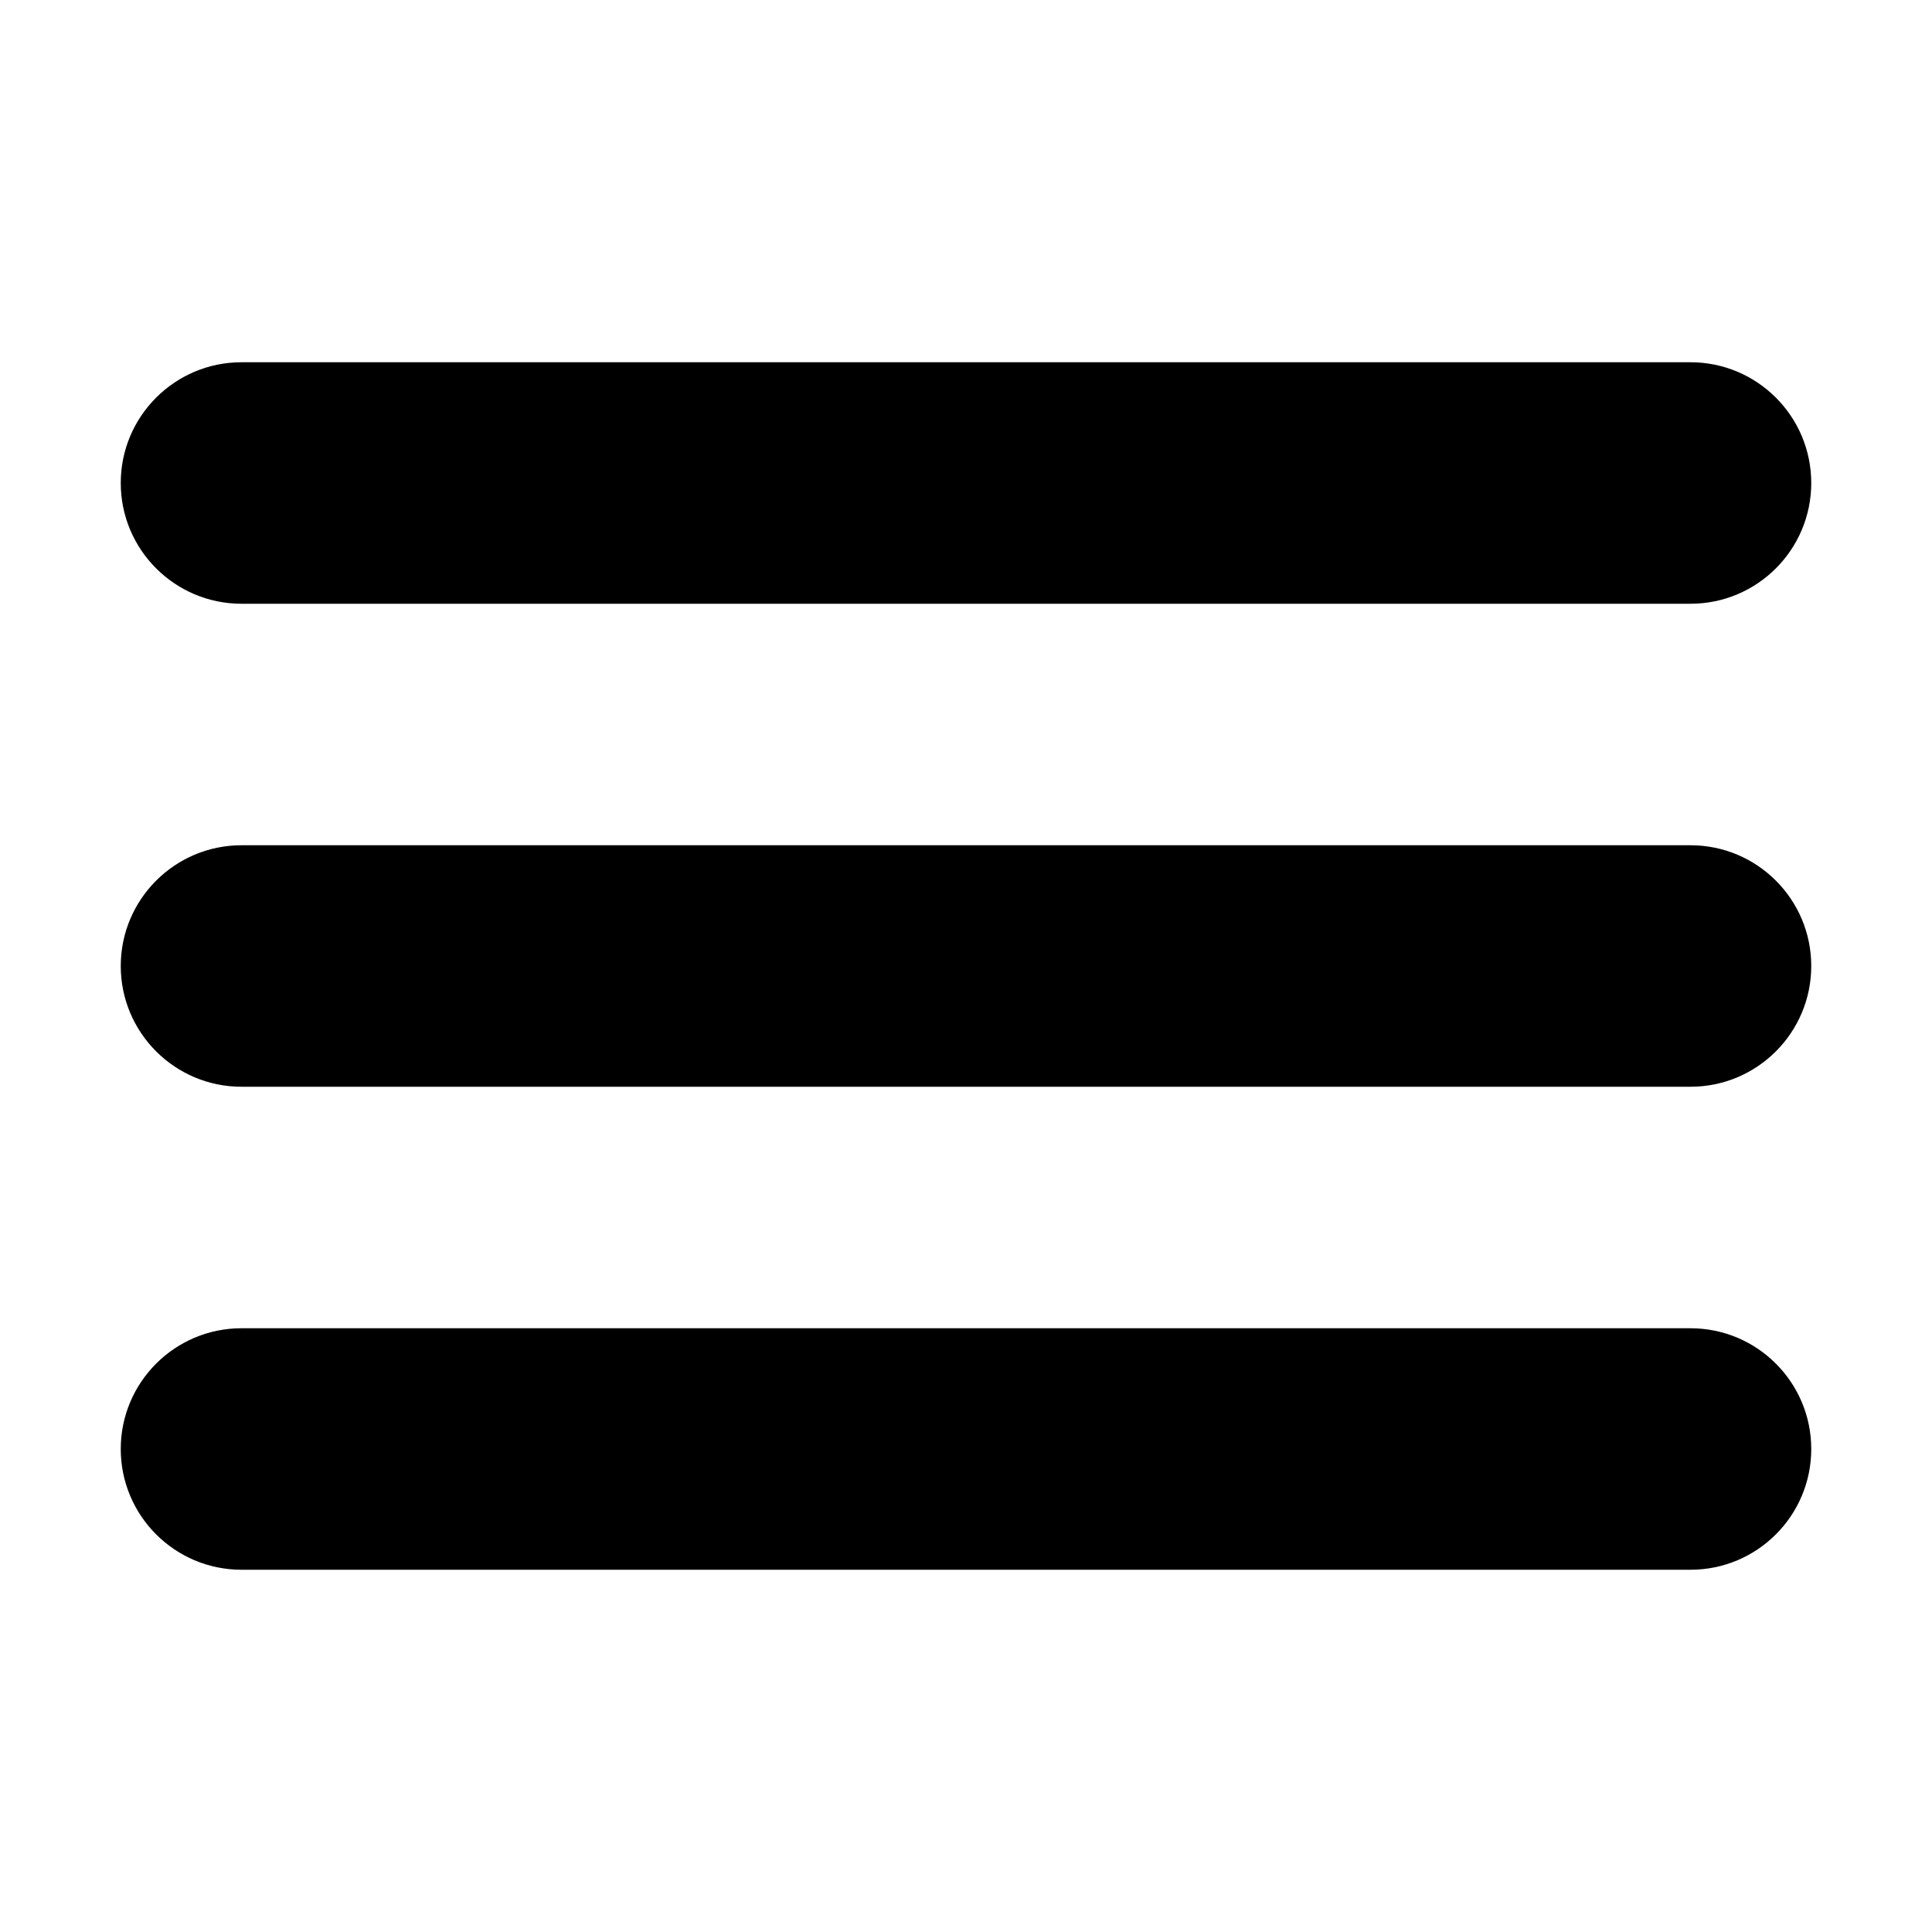
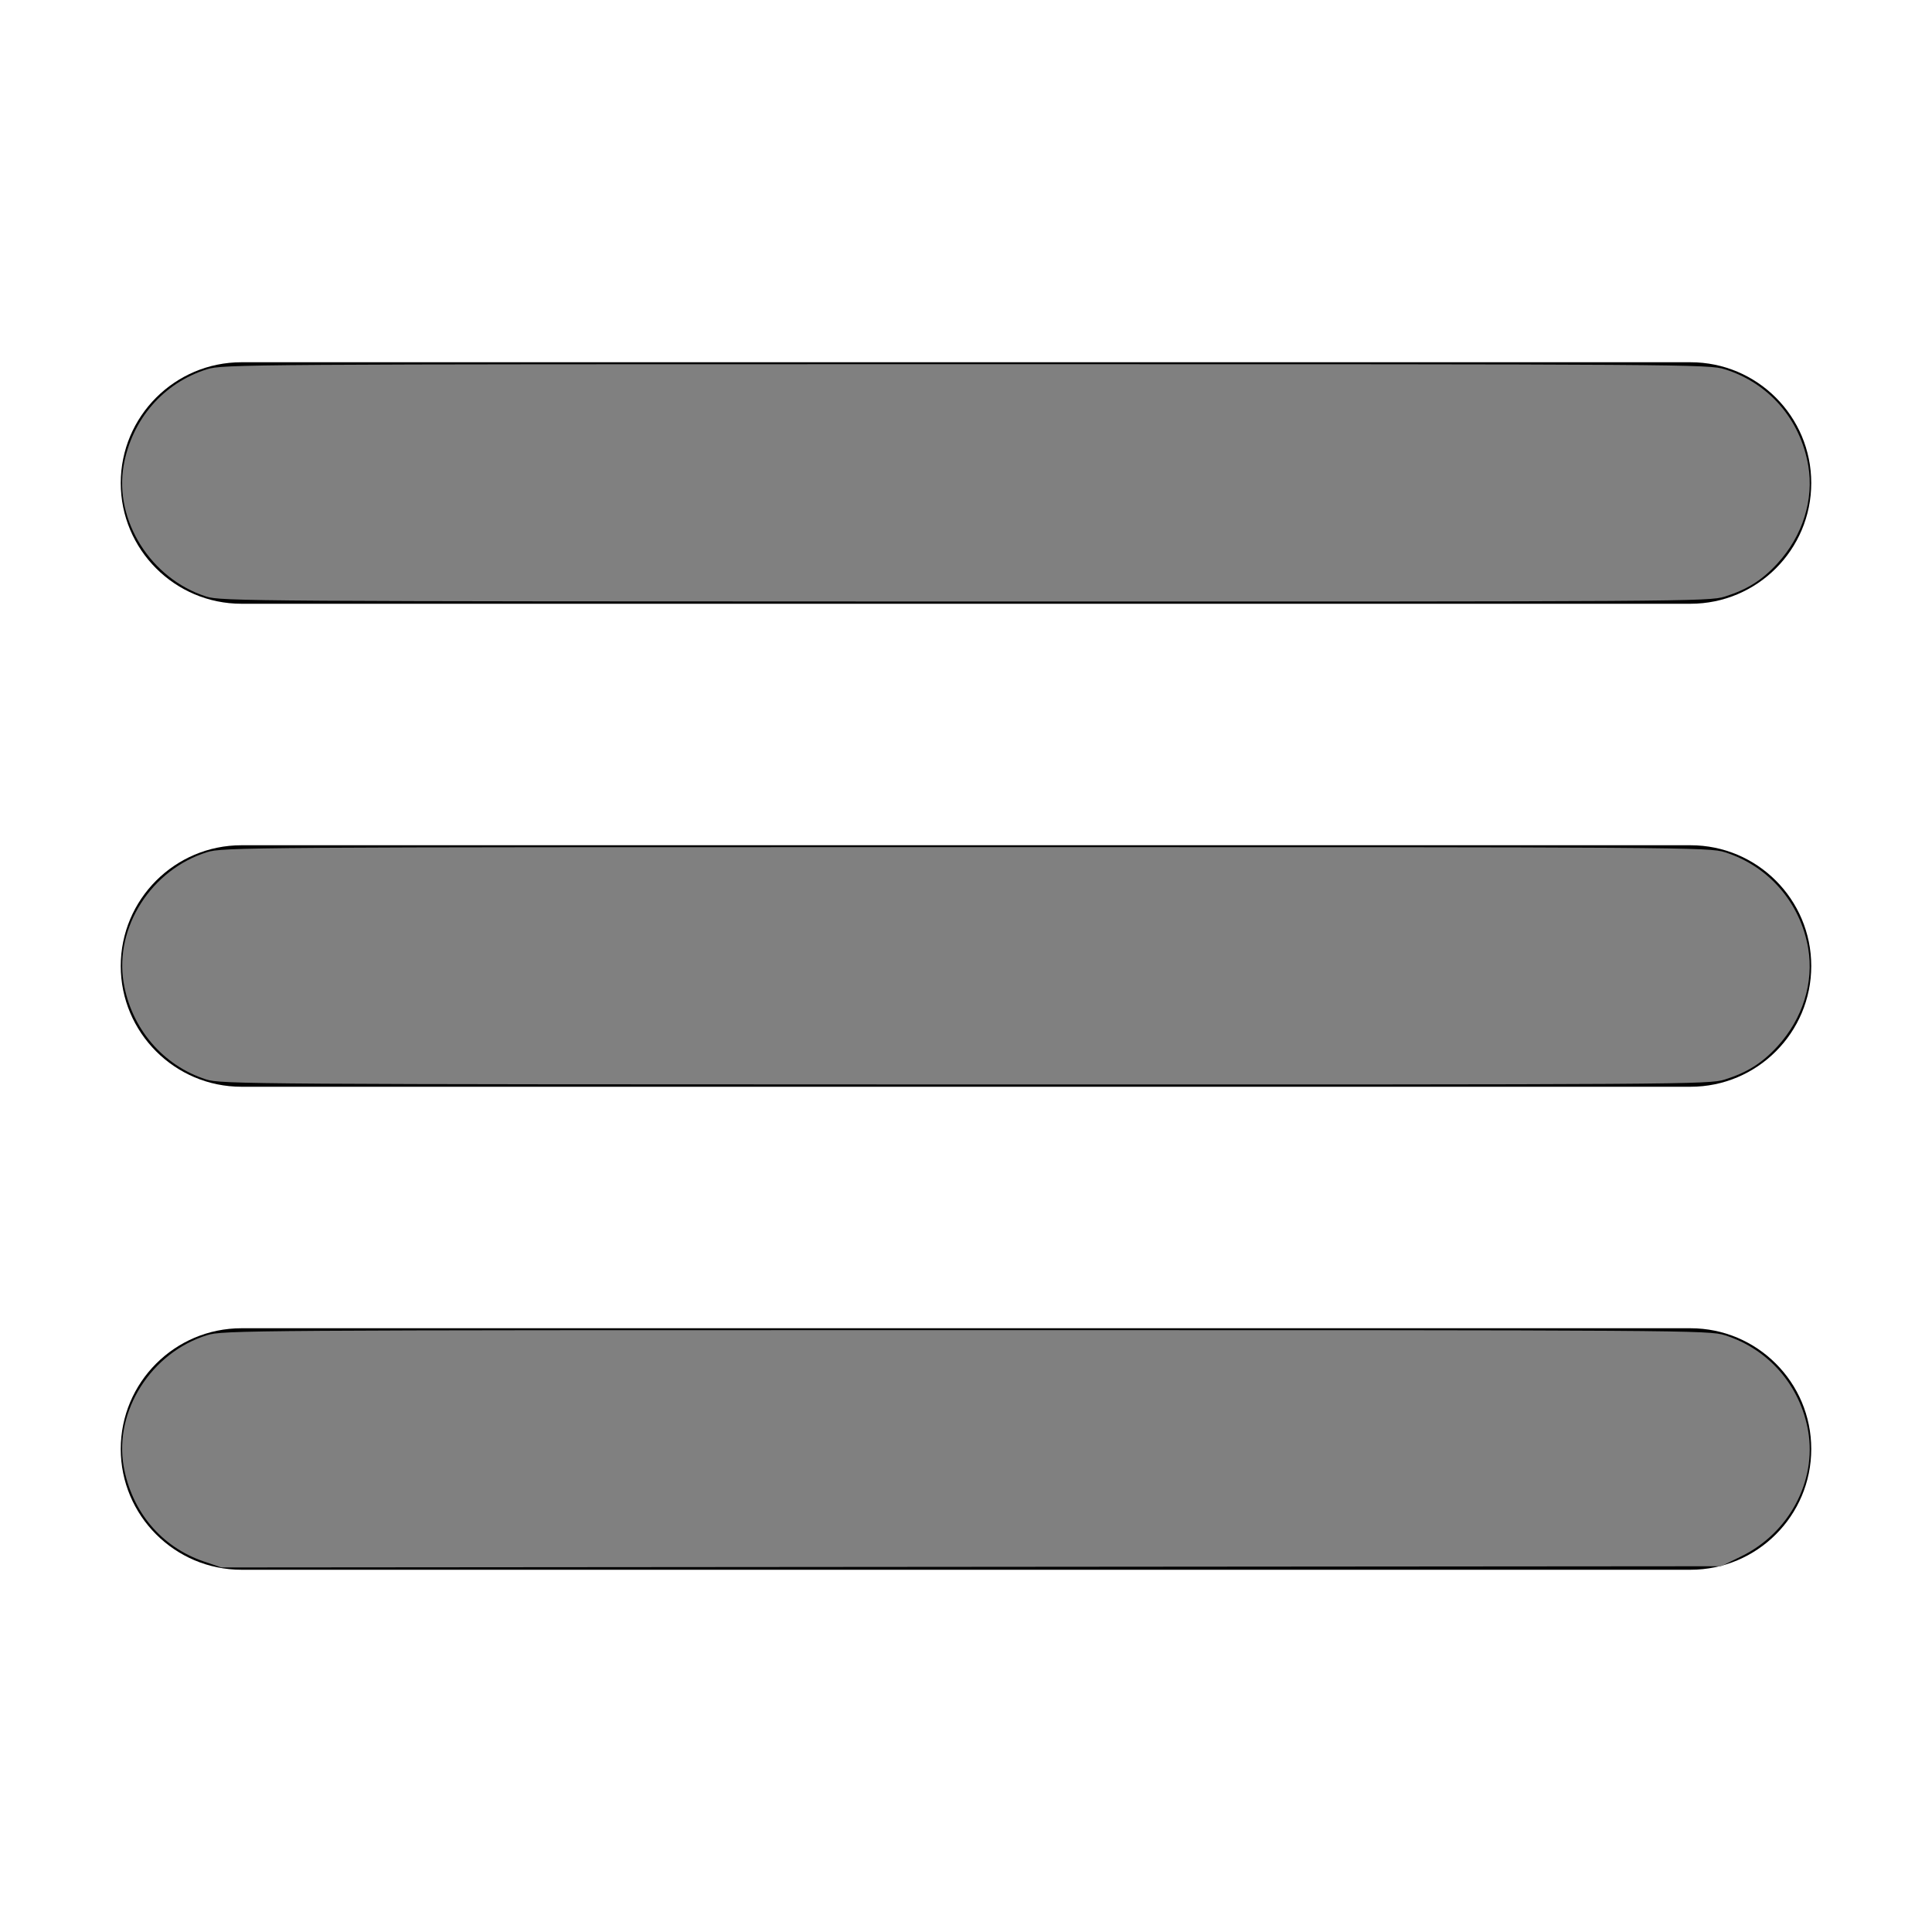
<svg xmlns="http://www.w3.org/2000/svg" height="32px" id="Layer_1" style="enable-background:new 0 0 32 32;" version="1.1" viewBox="0 0 32 32" width="32px" xml:space="preserve">
  <defs id="defs1" />
  <path d="M4,10h24c1.104,0,2-0.896,2-2s-0.896-2-2-2H4C2.896,6,2,6.896,2,8S2.896,10,4,10z M28,14H4c-1.104,0-2,0.896-2,2  s0.896,2,2,2h24c1.104,0,2-0.896,2-2S29.104,14,28,14z M28,22H4c-1.104,0-2,0.896-2,2s0.896,2,2,2h24c1.104,0,2-0.896,2-2  S29.104,22,28,22z" id="path1" />
+   <path style="fill:#808080;stroke-width:0.002" d="M 3.415,9.88 C 2.499,9.587 1.888,8.618 2.048,7.71 2.183,6.947 2.708,6.341 3.429,6.116 c 0.261,-0.081 0.621,-0.084 12.569,-0.084 11.948,0 12.308,0.002 12.569,0.084 0.728,0.226 1.252,0.831 1.383,1.594 0.097,0.564 -0.092,1.165 -0.508,1.62 -0.256,0.28 -0.503,0.435 -0.876,0.552 -0.259,0.081 -0.641,0.083 -12.583,0.081 C 4.164,9.961 3.658,9.958 3.415,9.88 Z" id="path2" />
+   <path style="fill:#808080;stroke-width:0.002" d="M 3.415,17.879 C 2.699,17.65 2.173,17.032 2.047,16.272 c -0.151,-0.913 0.462,-1.87 1.382,-2.157 0.261,-0.081 0.621,-0.084 12.569,-0.084 11.948,0 12.308,0.002 12.569,0.084 0.721,0.225 1.253,0.836 1.382,1.59 0.097,0.568 -0.09,1.167 -0.507,1.624 -0.256,0.28 -0.503,0.435 -0.876,0.552 -0.259,0.081 -0.641,0.083 -12.583,0.081 C 4.164,17.96 3.658,17.957 3.415,17.879 Z" id="path3" />
+   <path style="fill:#808080;stroke-width:0.002" d="M 3.374,25.862 C 2.674,25.623 2.181,25.037 2.048,24.286 1.888,23.373 2.505,22.402 3.429,22.115 c 0.261,-0.081 0.621,-0.084 12.569,-0.084 11.948,0 12.308,0.002 12.569,0.084 0.721,0.225 1.253,0.836 1.382,1.59 0.142,0.827 -0.317,1.686 -1.108,2.073 L 28.505,25.942 16.087,25.952 3.668,25.962 Z" id="path4" />
</svg>
